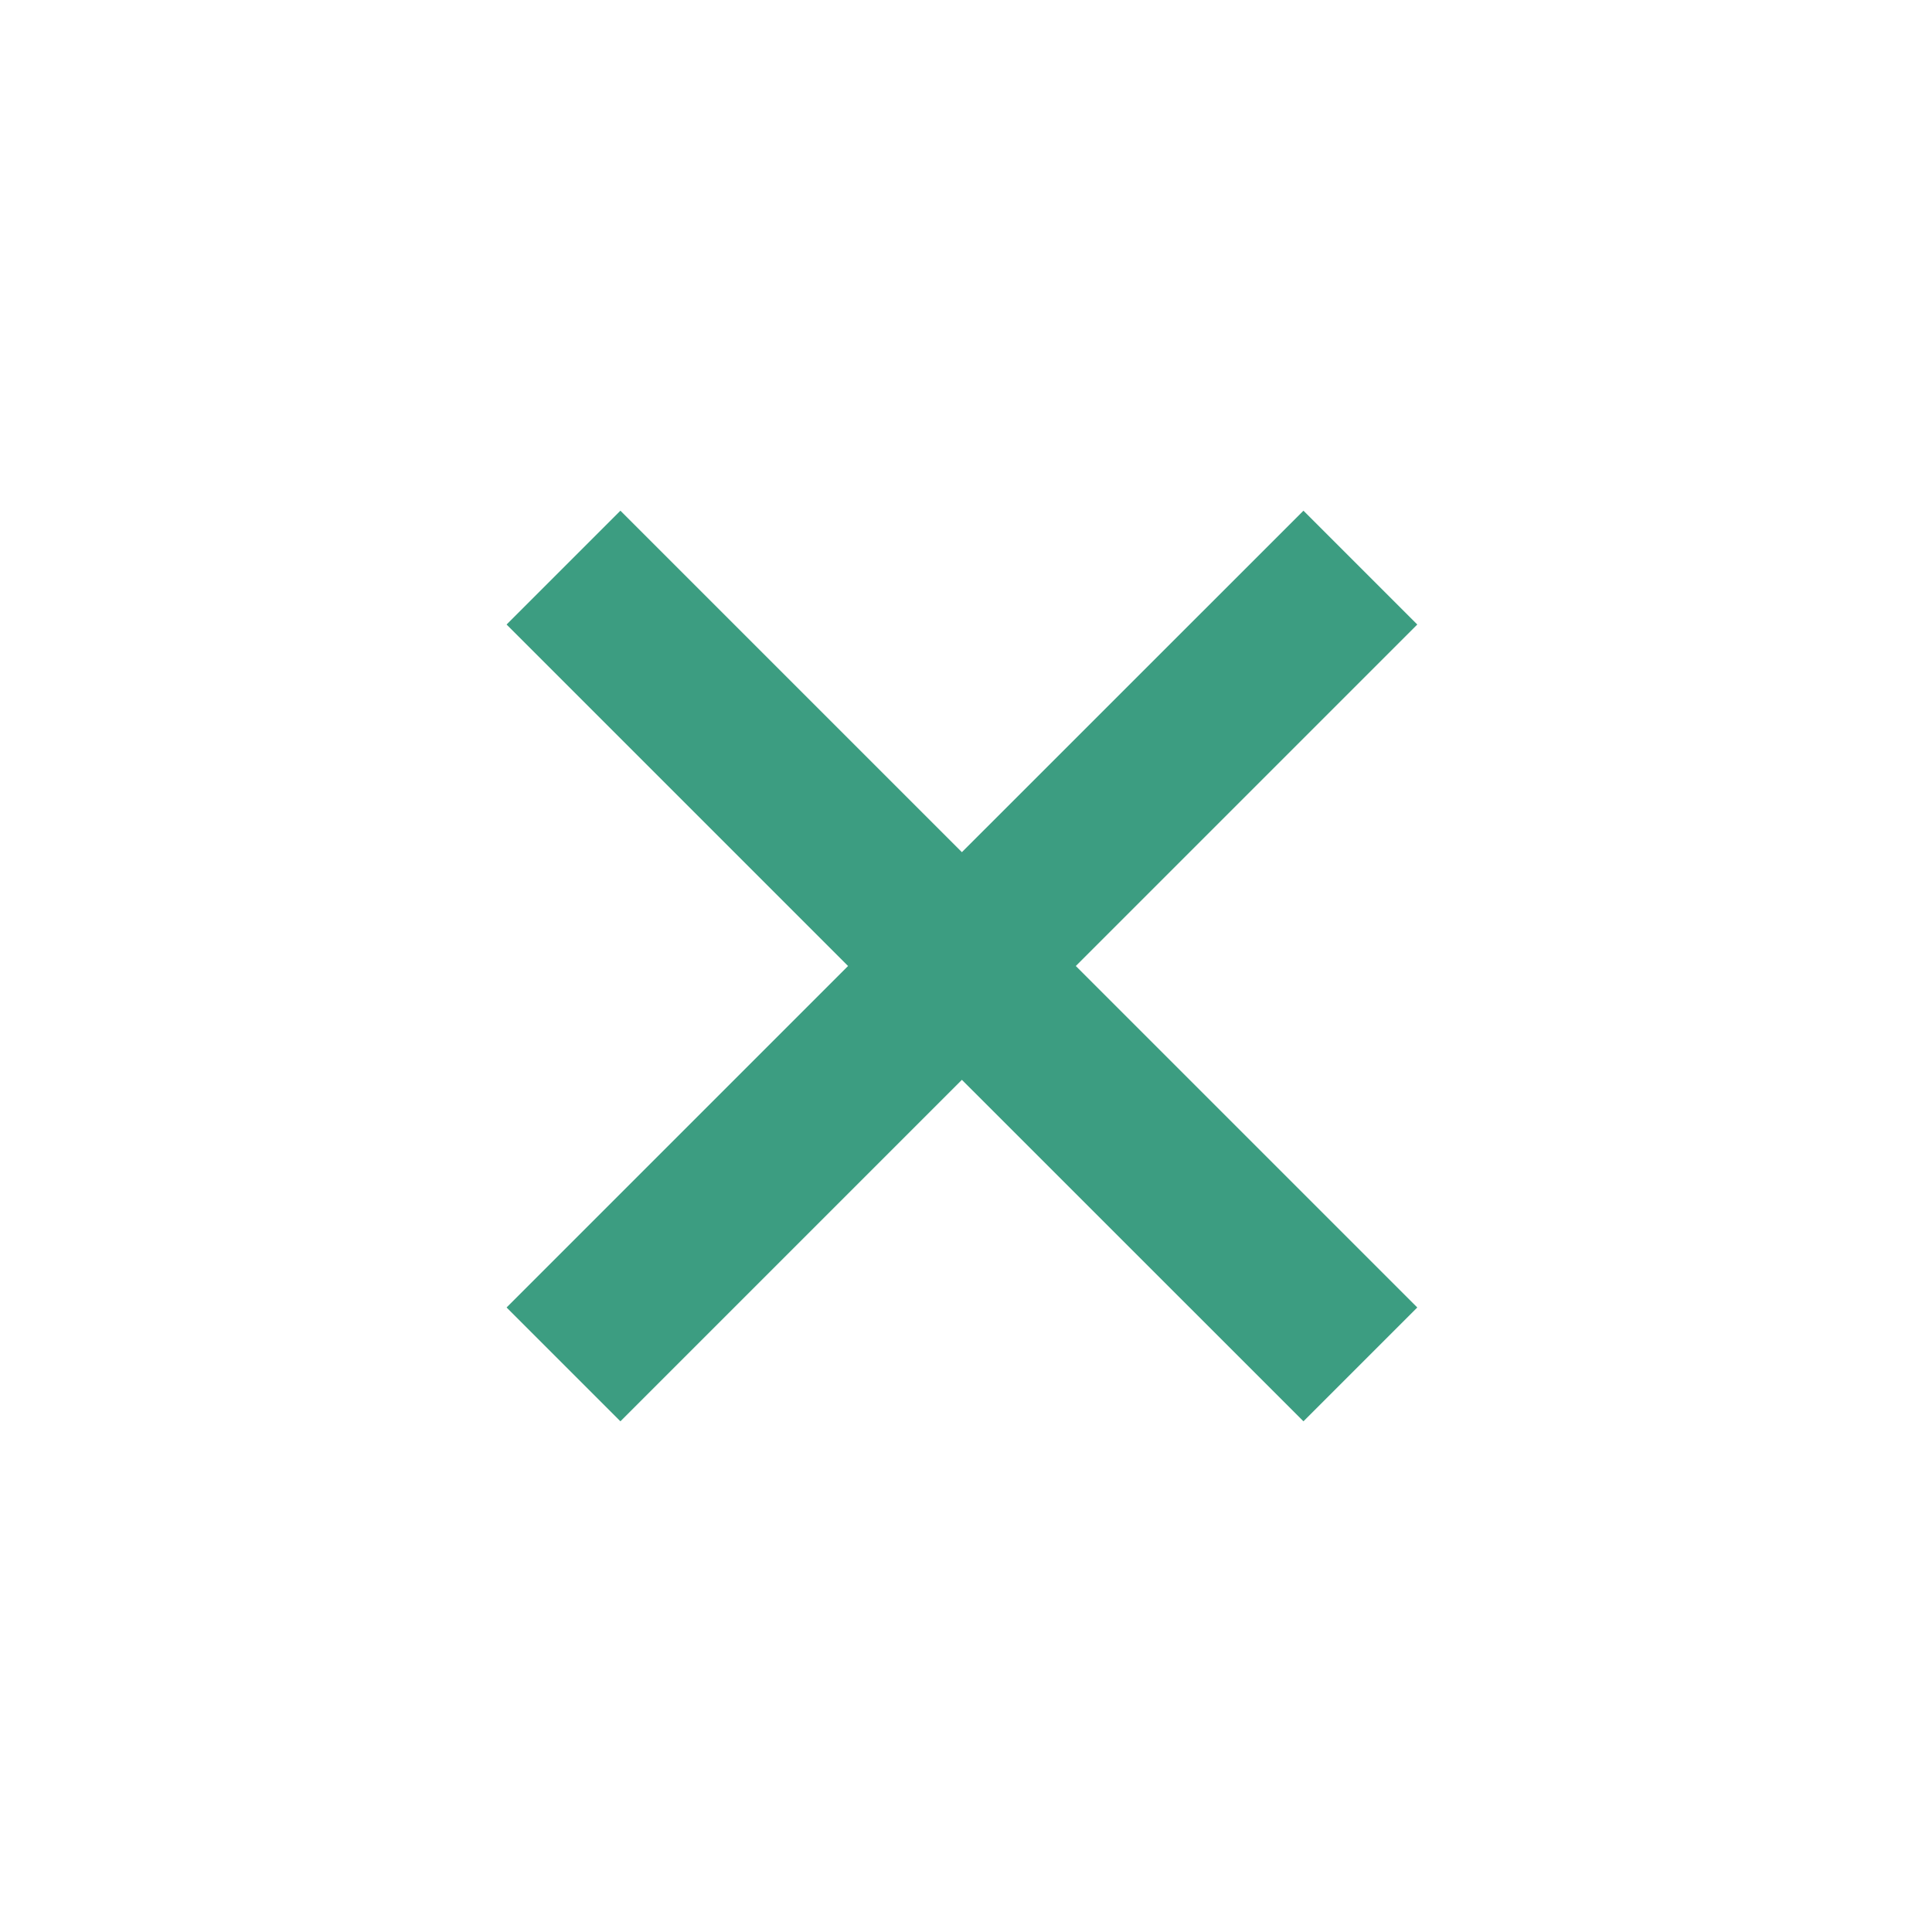
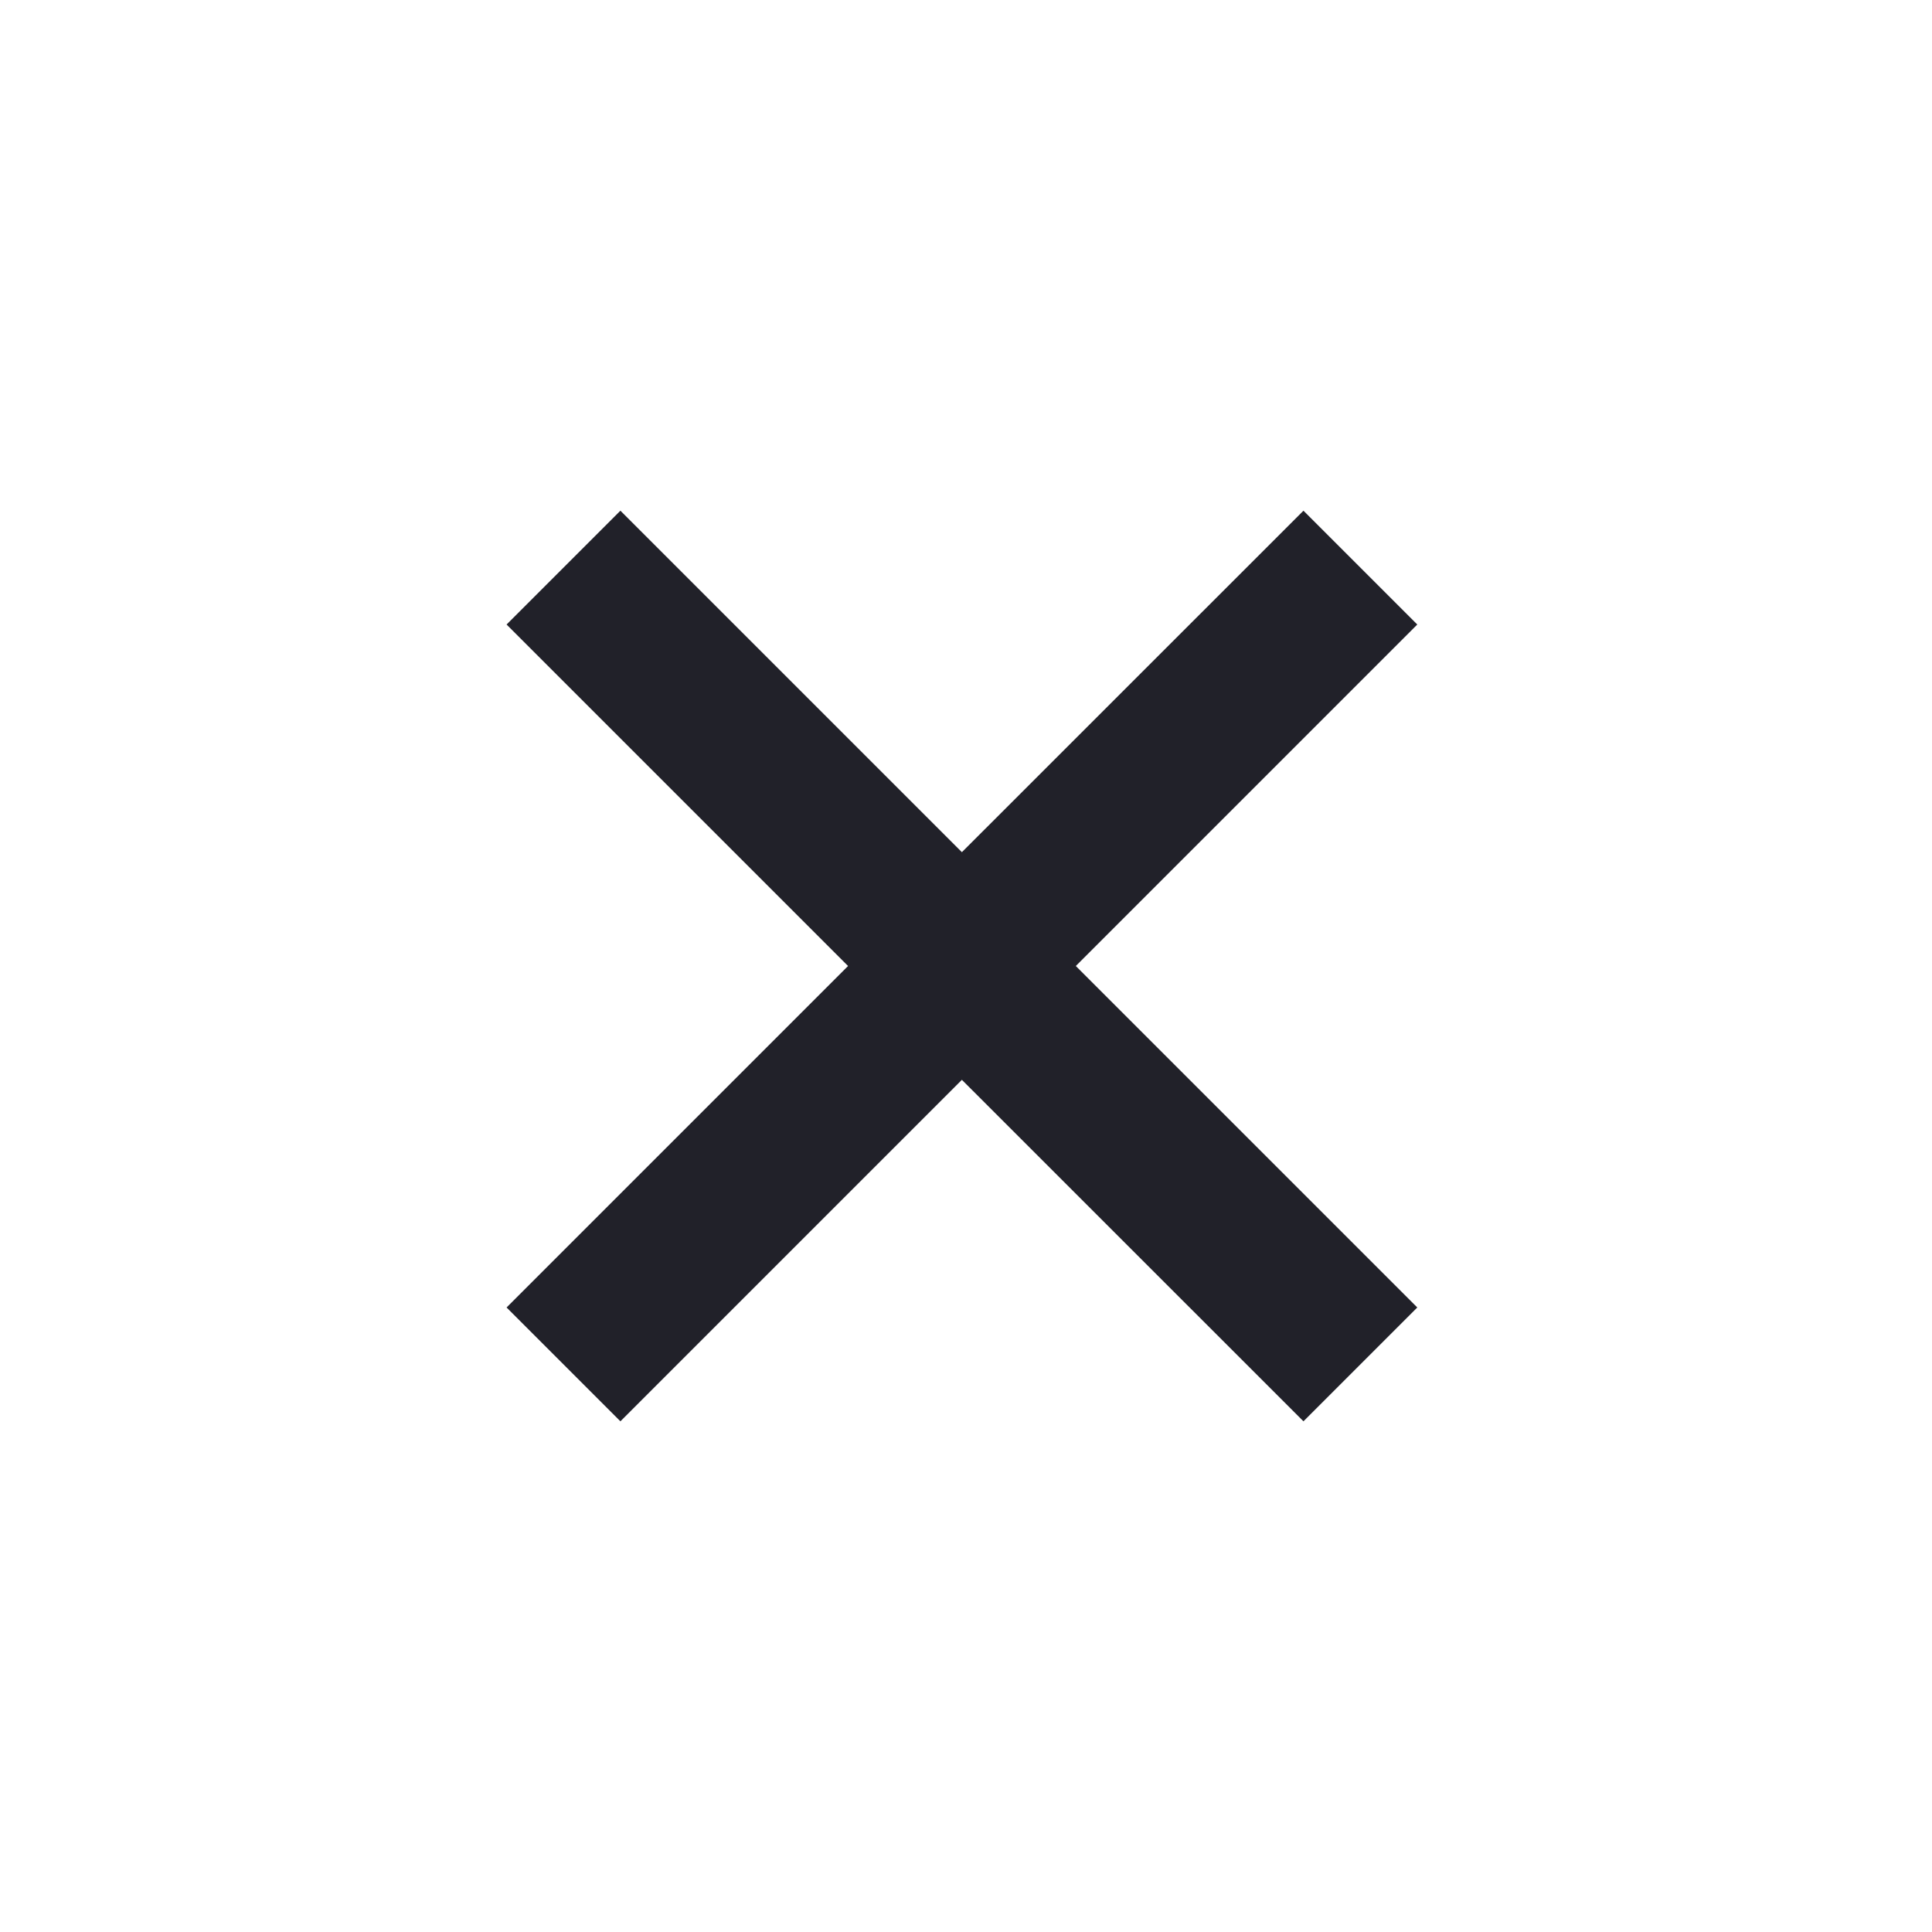
- <svg xmlns="http://www.w3.org/2000/svg" width="24" height="24" viewBox="0 0 24 24" style="fill: #3C9D81;transform: ;msFilter:;">
+ <svg xmlns="http://www.w3.org/2000/svg" width="24" height="24" viewBox="0 0 24 24" style="fill: #212129;transform: ;msFilter:;">
  <path d="m16.192 6.344-4.243 4.242-4.242-4.242-1.414 1.414L10.535 12l-4.242 4.242 1.414 1.414 4.242-4.242 4.243 4.242 1.414-1.414L13.364 12l4.242-4.242z" />
</svg>
